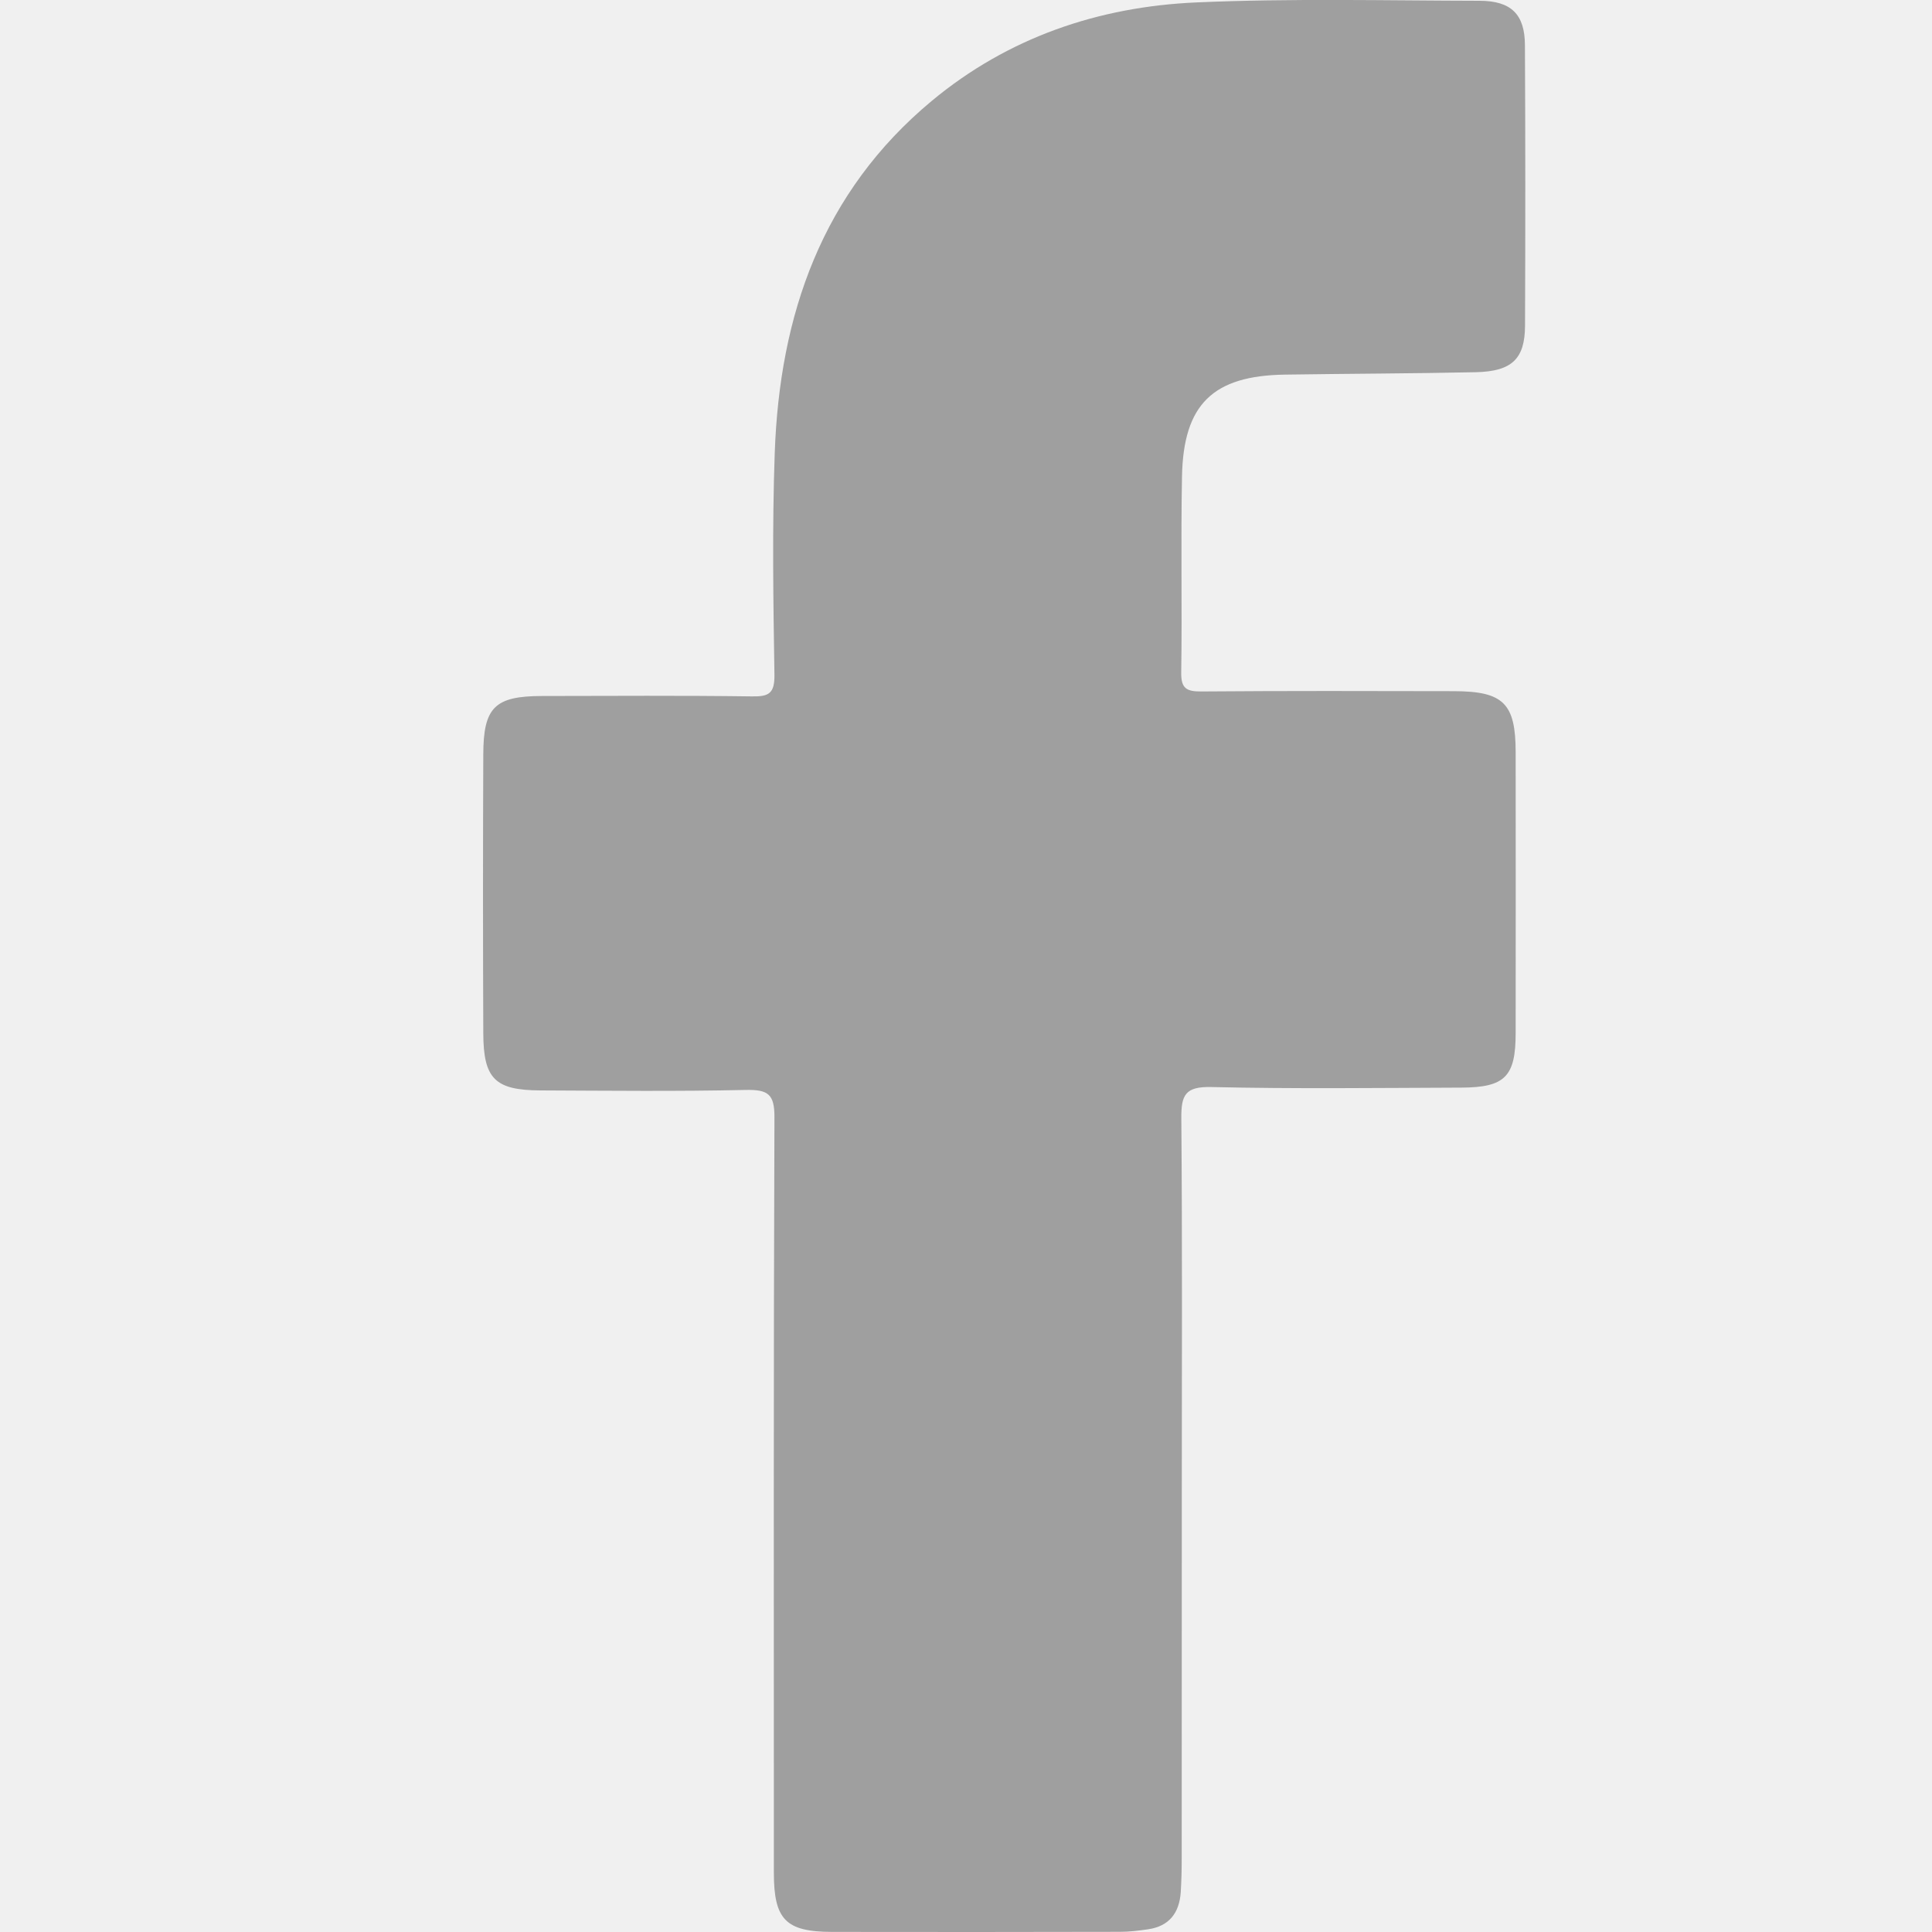
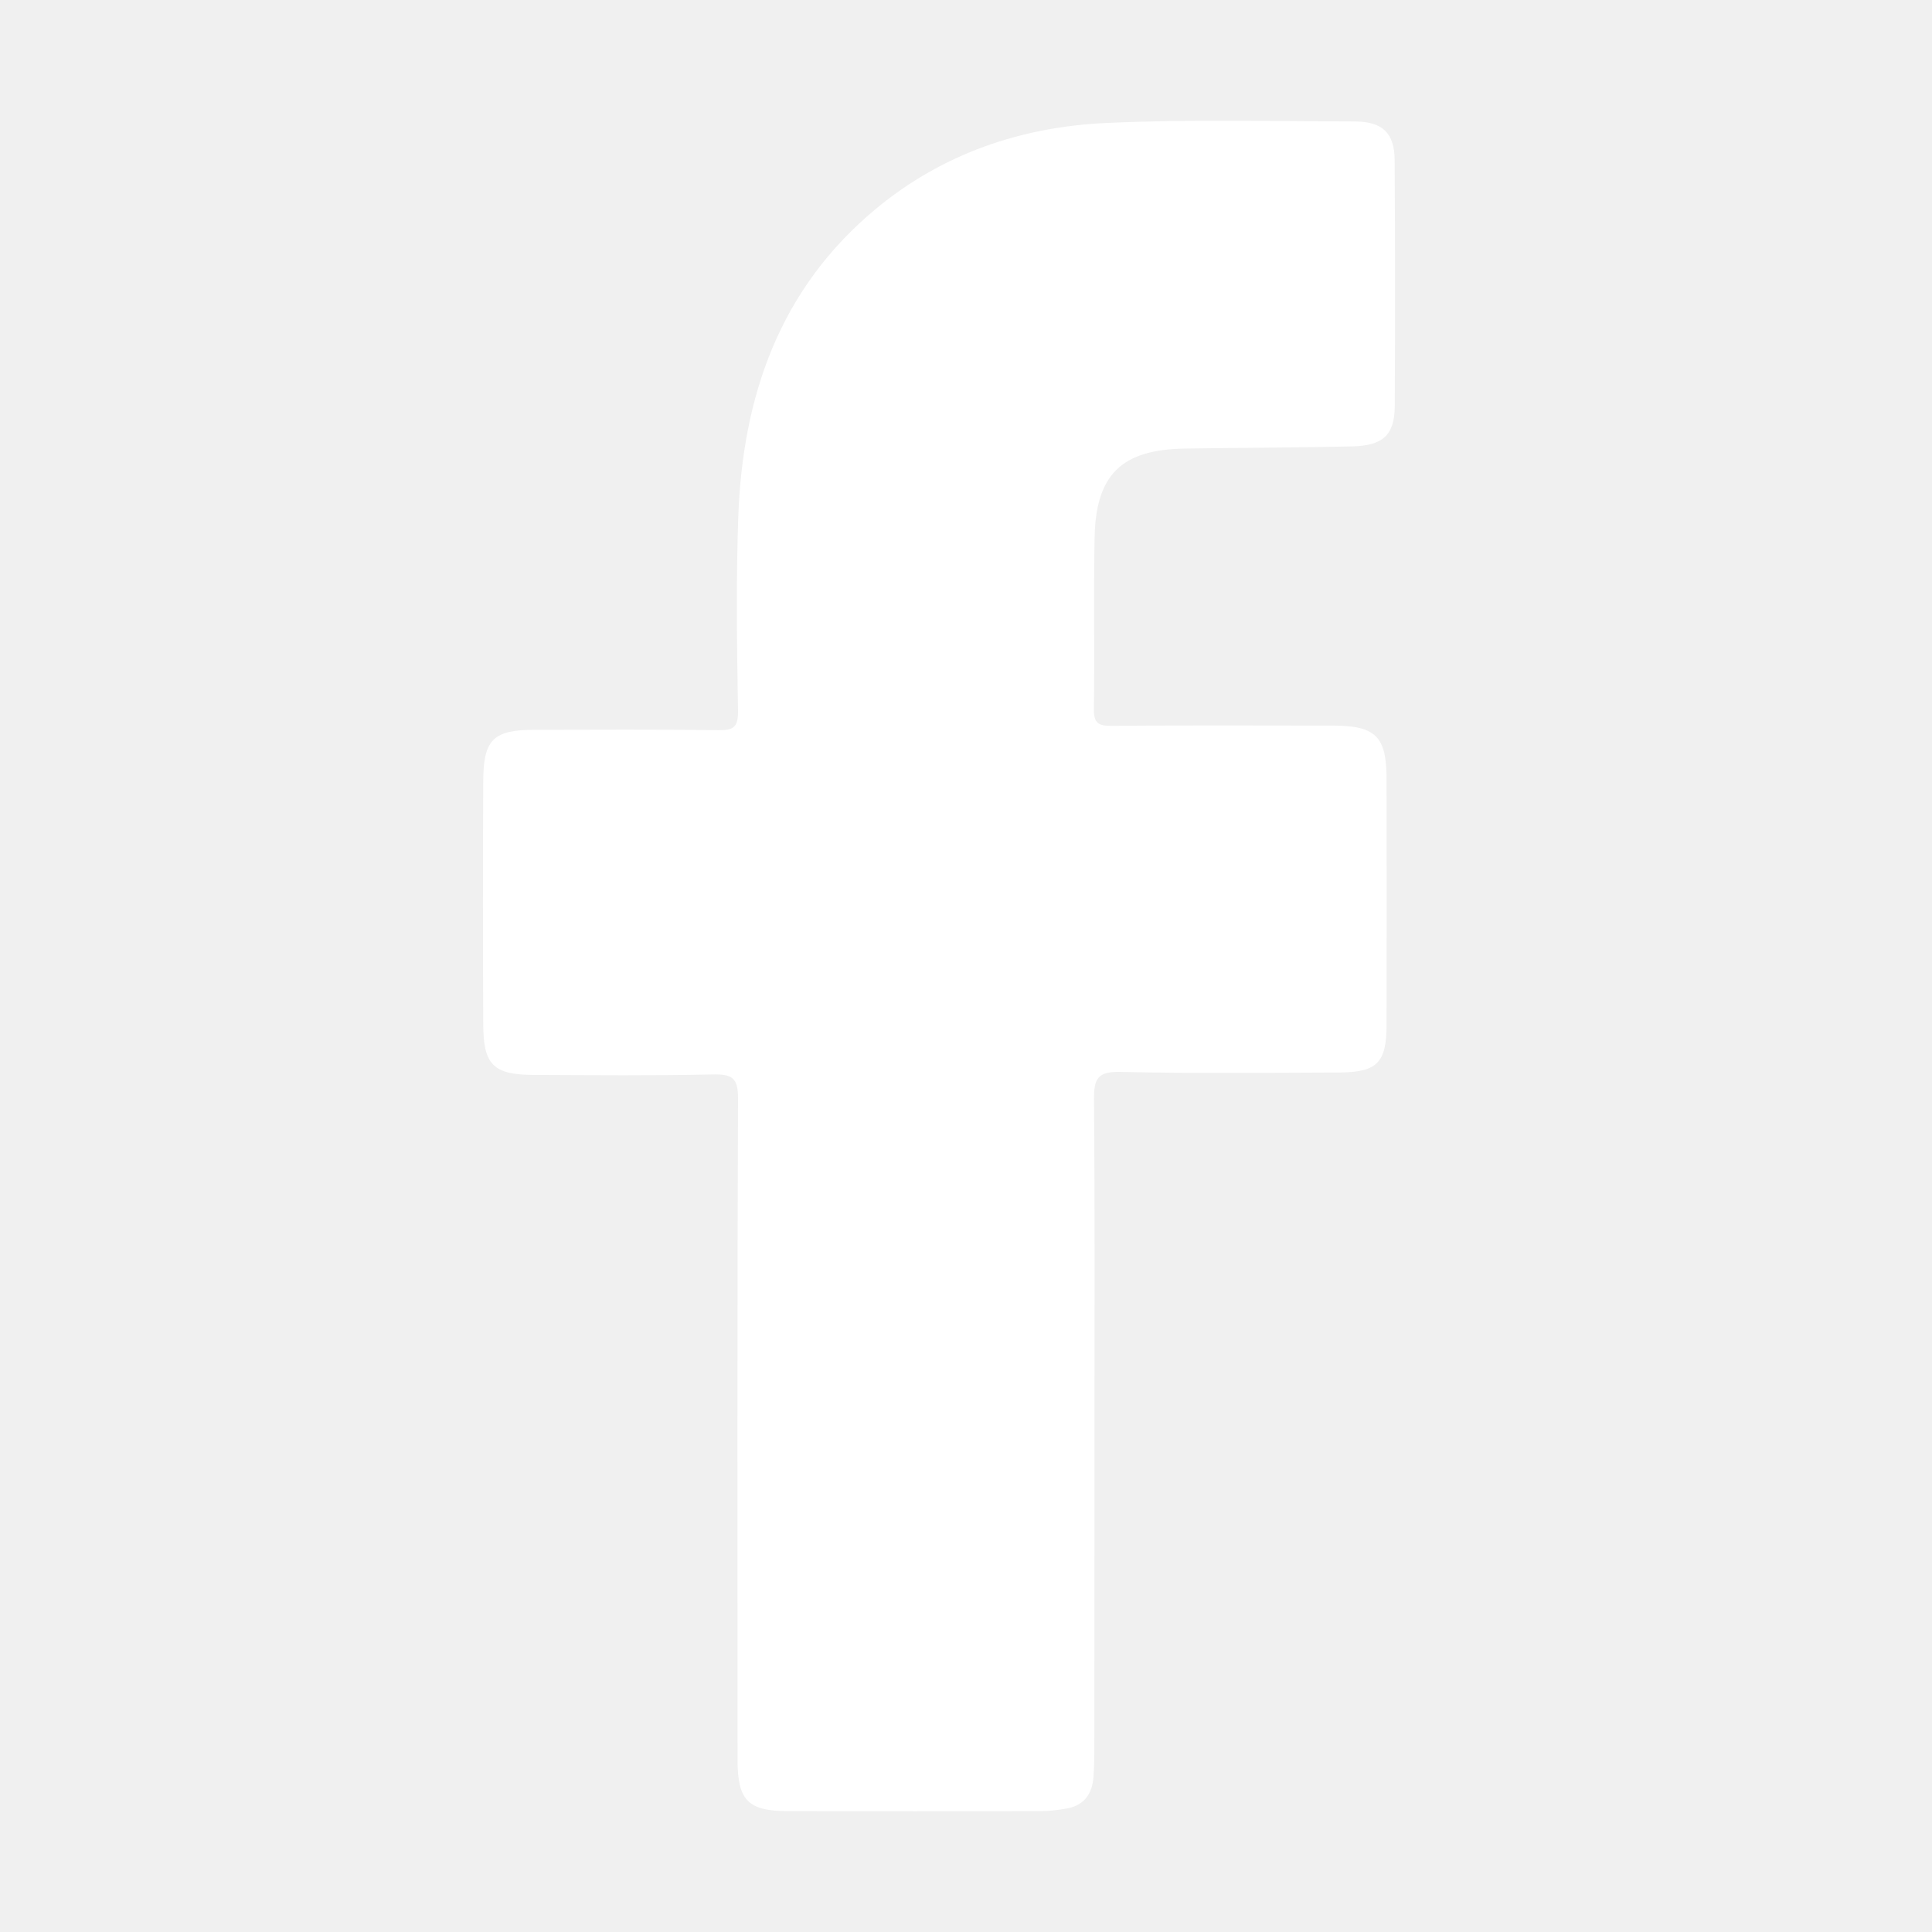
- <svg xmlns="http://www.w3.org/2000/svg" width="20" height="20" viewBox="0 0 20 20" fill="none">
-   <g clip-path="url(#clip0_356_3733)">
-     <path d="M12.234 15.485C12.234 16.74 12.234 17.994 12.233 19.247C12.233 19.361 12.23 19.475 12.223 19.589C12.208 19.802 12.104 19.94 11.885 19.972C11.789 19.986 11.691 19.998 11.594 19.998C10.601 20 9.607 20.001 8.614 19.999C8.134 19.998 8.011 19.872 8.011 19.386C8.011 16.78 8.007 14.174 8.017 11.569C8.019 11.324 7.949 11.279 7.721 11.283C7.013 11.299 6.304 11.291 5.596 11.288C5.123 11.286 5.004 11.168 5.003 10.693C4.999 9.732 4.999 8.771 5.003 7.81C5.004 7.321 5.123 7.206 5.61 7.205C6.335 7.204 7.06 7.199 7.785 7.209C7.96 7.212 8.019 7.178 8.017 6.986C8.005 6.223 7.993 5.456 8.02 4.691C8.07 3.261 8.508 1.99 9.646 1.044C10.437 0.387 11.373 0.069 12.386 0.025C13.361 -0.018 14.34 0.006 15.317 0.008C15.643 0.009 15.785 0.147 15.786 0.468C15.791 1.436 15.791 2.406 15.787 3.374C15.785 3.716 15.65 3.844 15.28 3.853C14.621 3.867 13.962 3.868 13.302 3.878C12.557 3.889 12.25 4.184 12.236 4.933C12.223 5.609 12.238 6.285 12.228 6.961C12.225 7.129 12.285 7.159 12.437 7.158C13.308 7.151 14.18 7.153 15.051 7.155C15.563 7.156 15.69 7.281 15.69 7.787C15.691 8.756 15.691 9.725 15.69 10.694C15.69 11.145 15.58 11.257 15.128 11.259C14.265 11.262 13.401 11.273 12.538 11.253C12.27 11.247 12.227 11.335 12.229 11.576C12.24 12.879 12.234 14.182 12.234 15.485Z" fill="#9F9F9F" />
-   </g>
-   <defs>
-     <clipPath id="clip0_356_3733">
-       <rect width="10.79" height="20" fill="white" transform="translate(5)" />
-     </clipPath>
-   </defs>
+ <svg xmlns="http://www.w3.org/2000/svg" width="16" height="16" viewBox="0 0 16 16" fill="none">
+   <path d="M9.064 11.84C9.064 12.718 9.064 13.596 9.063 14.473C9.063 14.553 9.061 14.633 9.056 14.713C9.046 14.861 8.973 14.958 8.819 14.98C8.752 14.991 8.684 14.999 8.616 14.999C7.92 15 7.225 15.001 6.529 14.999C6.194 14.999 6.108 14.911 6.108 14.57C6.107 12.746 6.105 10.922 6.112 9.098C6.113 8.927 6.064 8.895 5.905 8.898C5.409 8.909 4.913 8.904 4.417 8.902C4.086 8.9 4.003 8.818 4.002 8.485C3.999 7.812 3.999 7.14 4.002 6.467C4.003 6.125 4.086 6.044 4.427 6.044C4.935 6.043 5.442 6.04 5.949 6.047C6.072 6.048 6.113 6.025 6.112 5.891C6.103 5.356 6.095 4.82 6.114 4.284C6.149 3.283 6.455 2.394 7.252 1.731C7.806 1.271 8.461 1.049 9.17 1.018C9.853 0.987 10.538 1.005 11.222 1.006C11.45 1.007 11.549 1.103 11.55 1.328C11.554 2.006 11.554 2.684 11.551 3.362C11.549 3.602 11.455 3.691 11.196 3.697C10.735 3.707 10.273 3.708 9.811 3.715C9.289 3.723 9.075 3.929 9.065 4.453C9.056 4.926 9.066 5.4 9.059 5.873C9.058 5.991 9.099 6.012 9.206 6.011C9.816 6.006 10.426 6.008 11.036 6.009C11.394 6.01 11.482 6.097 11.483 6.451C11.484 7.129 11.484 7.808 11.483 8.486C11.482 8.802 11.406 8.88 11.089 8.882C10.485 8.884 9.881 8.891 9.277 8.877C9.089 8.873 9.059 8.935 9.06 9.104C9.068 10.015 9.064 10.928 9.064 11.84Z" fill="white" />
</svg>
